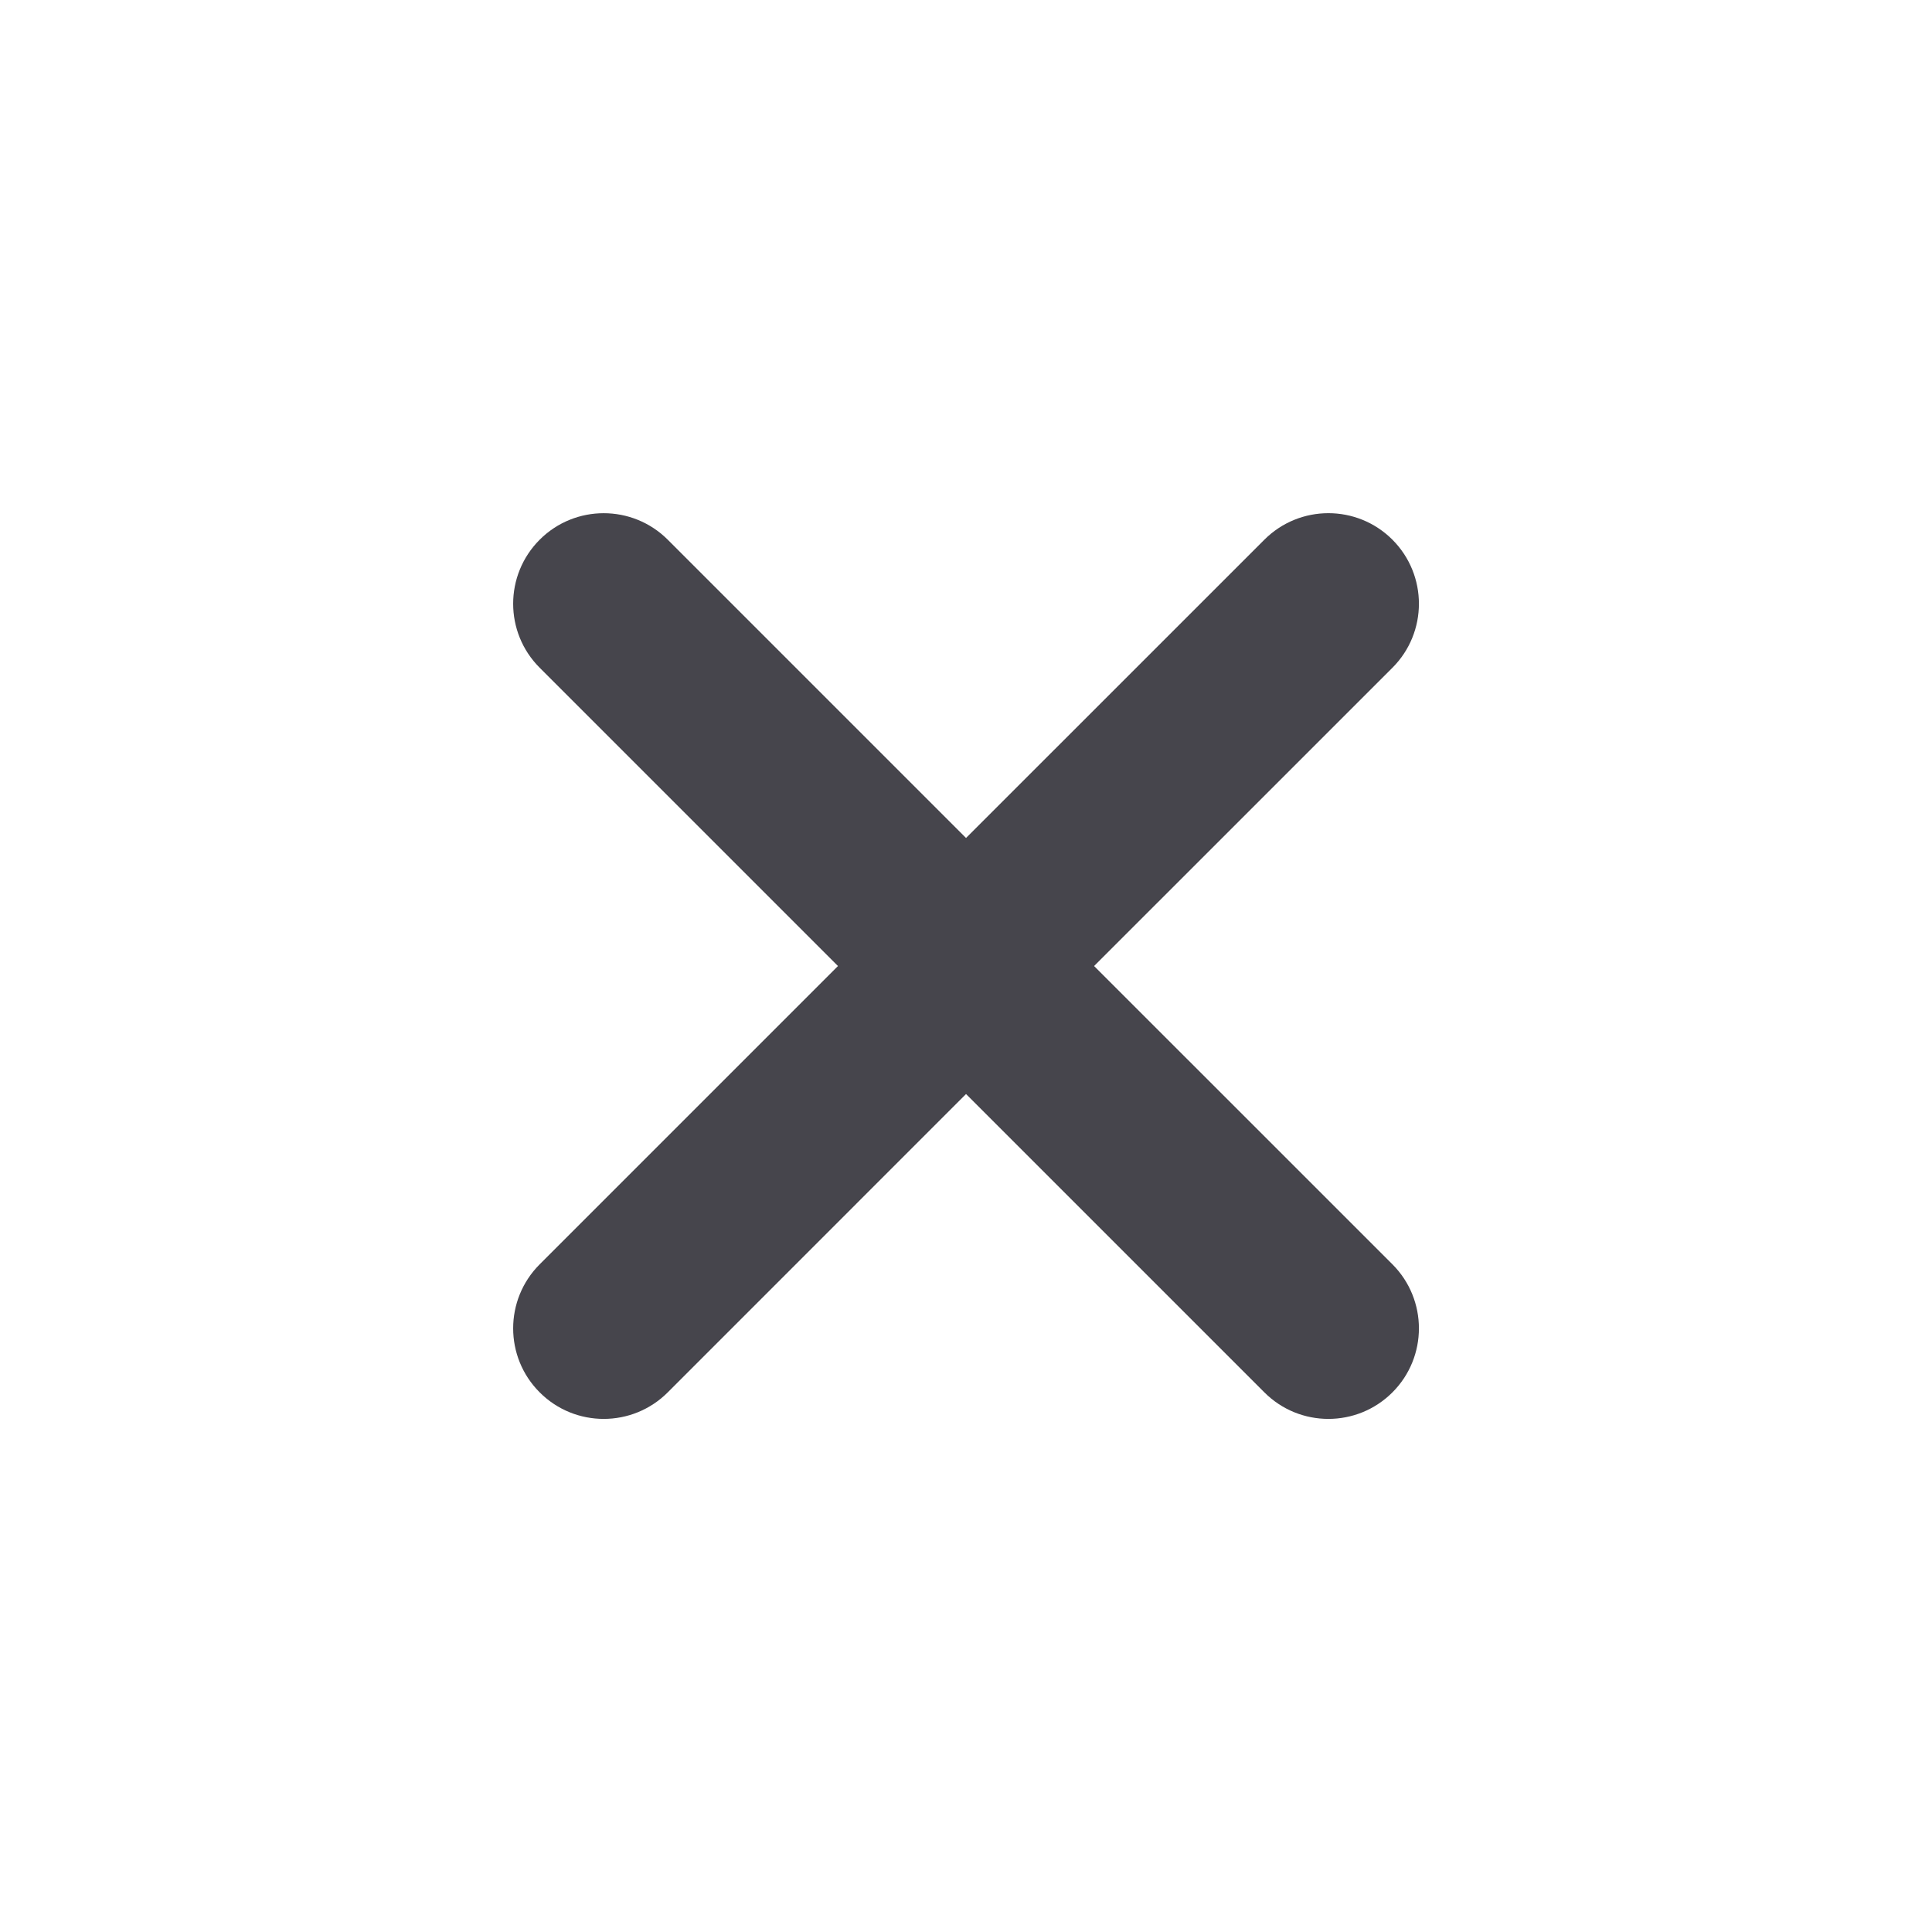
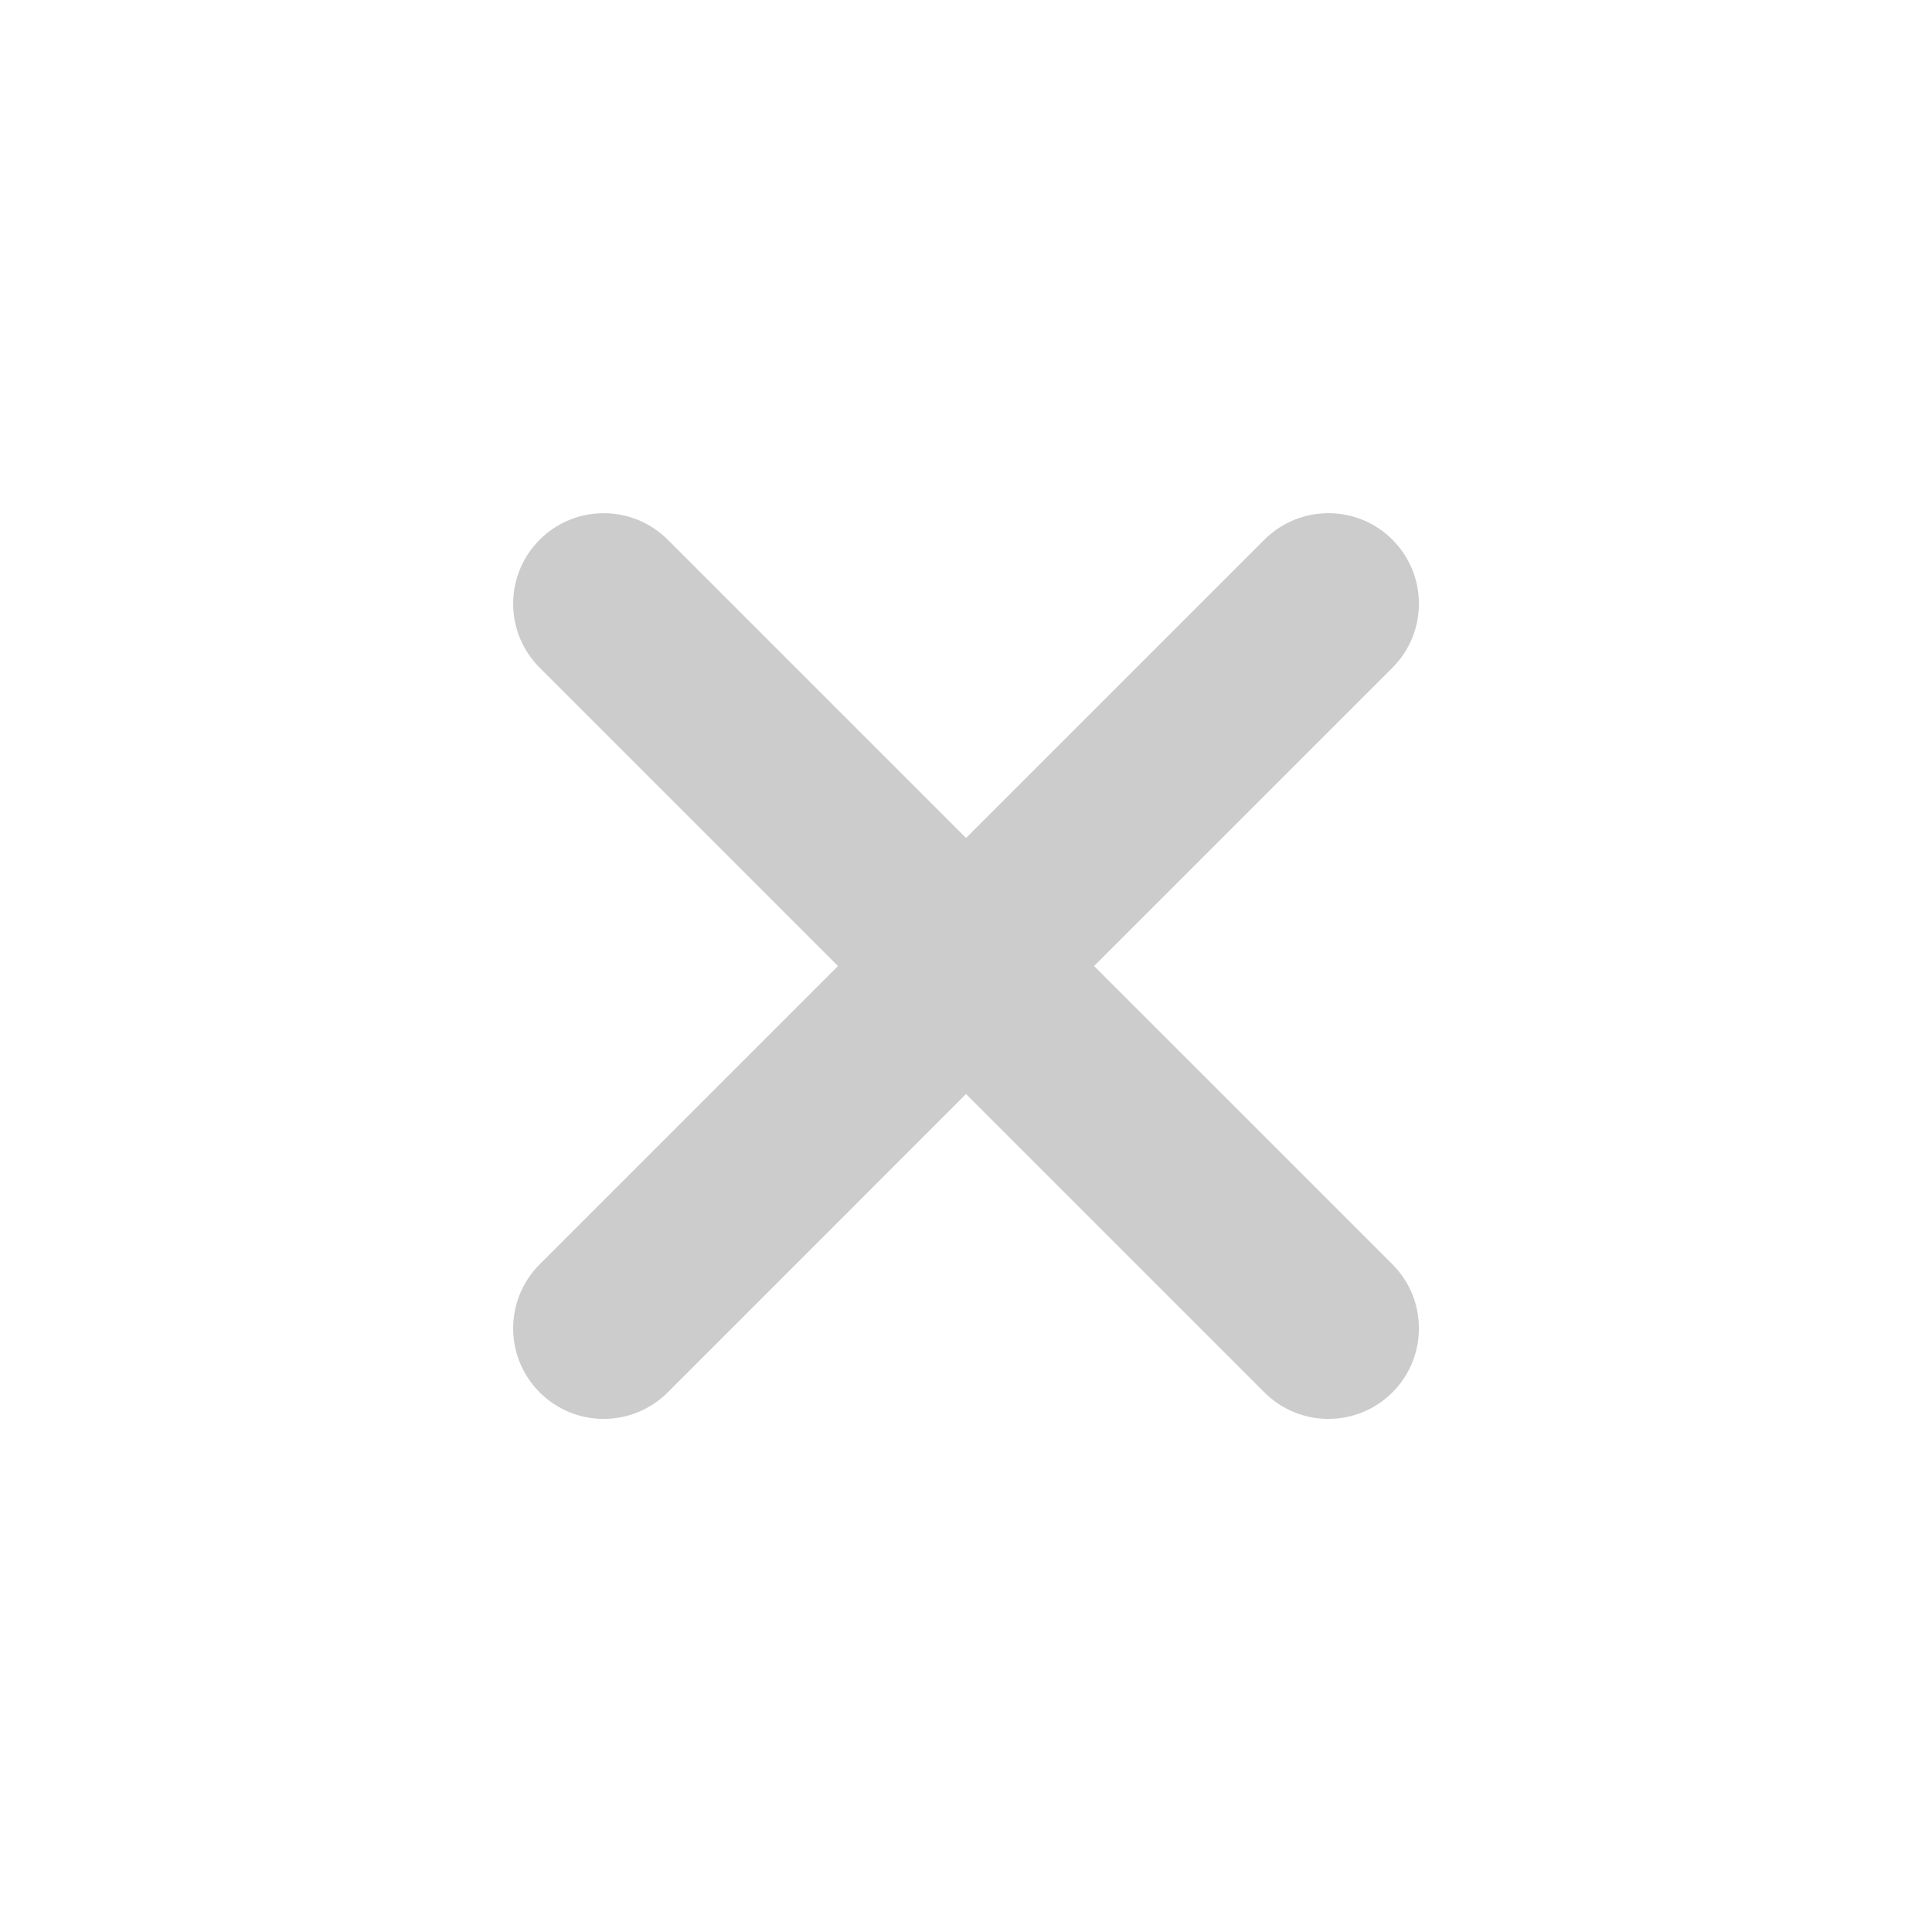
<svg xmlns="http://www.w3.org/2000/svg" preserveAspectRatio="none" overflow="visible" style="display: block;" width="32" height="32" viewBox="0 0 32 32" fill="none">
  <g id="x">
    <g id="Rectangle 69">
</g>
    <g id="Union">
-       <path d="M21.295 9.293C21.686 8.902 22.319 8.902 22.709 9.293C23.099 9.683 23.099 10.316 22.709 10.707L17.414 16.001L22.709 21.295C23.099 21.685 23.099 22.318 22.709 22.709C22.319 23.099 21.686 23.099 21.295 22.709L16 17.414L10.706 22.709C10.316 23.099 9.683 23.099 9.292 22.709C8.902 22.318 8.902 21.685 9.292 21.295L14.586 16.001L9.292 10.707C8.902 10.316 8.902 9.683 9.292 9.293C9.683 8.902 10.316 8.902 10.706 9.293L16 14.587L21.295 9.293Z" fill="#46454C" />
-       <path d="M21.295 9.293L20.942 8.939L20.942 8.939L21.295 9.293ZM22.709 9.293L23.063 8.939L23.063 8.939L22.709 9.293ZM22.709 10.707L23.063 11.06L23.063 11.06L22.709 10.707ZM17.414 16.001L17.061 15.647C16.967 15.741 16.914 15.868 16.914 16.001C16.914 16.134 16.967 16.261 17.061 16.354L17.414 16.001ZM22.709 21.295L23.063 20.941L23.063 20.941L22.709 21.295ZM22.709 22.709L23.063 23.062L23.063 23.062L22.709 22.709ZM21.295 22.709L20.942 23.062L20.942 23.062L21.295 22.709ZM16 17.414L16.354 17.06C16.26 16.967 16.133 16.914 16 16.914C15.868 16.914 15.74 16.967 15.647 17.06L16 17.414ZM10.706 22.709L11.06 23.062L11.06 23.062L10.706 22.709ZM9.292 22.709L8.939 23.062L8.939 23.062L9.292 22.709ZM9.292 21.295L8.939 20.941L8.939 20.941L9.292 21.295ZM14.586 16.001L14.94 16.354C15.135 16.159 15.135 15.843 14.94 15.647L14.586 16.001ZM9.292 10.707L9.646 10.353L9.646 10.353L9.292 10.707ZM9.292 9.293L8.939 8.939L8.939 8.939L9.292 9.293ZM10.706 9.293L11.06 8.939L11.06 8.939L10.706 9.293ZM16 14.587L15.647 14.94C15.842 15.136 16.159 15.136 16.354 14.94L16 14.587ZM21.295 9.293L21.649 9.646C21.844 9.451 22.16 9.451 22.356 9.646L22.709 9.293L23.063 8.939C22.477 8.353 21.527 8.354 20.942 8.939L21.295 9.293ZM22.709 9.293L22.355 9.646C22.551 9.842 22.551 10.158 22.355 10.353L22.709 10.707L23.063 11.06C23.648 10.475 23.648 9.525 23.063 8.939L22.709 9.293ZM22.709 10.707L22.356 10.353L17.061 15.647L17.414 16.001L17.768 16.354L23.063 11.06L22.709 10.707ZM17.414 16.001L17.061 16.354L22.356 21.648L22.709 21.295L23.063 20.941L17.768 15.647L17.414 16.001ZM22.709 21.295L22.355 21.648C22.551 21.843 22.551 22.16 22.355 22.355L22.709 22.709L23.063 23.062C23.648 22.477 23.648 21.527 23.063 20.941L22.709 21.295ZM22.709 22.709L22.356 22.355C22.16 22.55 21.844 22.55 21.649 22.355L21.295 22.709L20.942 23.062C21.527 23.648 22.477 23.648 23.063 23.062L22.709 22.709ZM21.295 22.709L21.649 22.355L16.354 17.06L16 17.414L15.647 17.767L20.942 23.062L21.295 22.709ZM16 17.414L15.647 17.06L10.353 22.355L10.706 22.709L11.06 23.062L16.354 17.767L16 17.414ZM10.706 22.709L10.353 22.355C10.157 22.55 9.841 22.55 9.646 22.355L9.292 22.709L8.939 23.062C9.524 23.648 10.474 23.648 11.06 23.062L10.706 22.709ZM9.292 22.709L9.646 22.355C9.451 22.16 9.451 21.844 9.646 21.648L9.292 21.295L8.939 20.941C8.353 21.527 8.353 22.477 8.939 23.062L9.292 22.709ZM9.292 21.295L9.646 21.648L14.94 16.354L14.586 16.001L14.233 15.647L8.939 20.941L9.292 21.295ZM14.586 16.001L14.94 15.647L9.646 10.353L9.292 10.707L8.939 11.06L14.233 16.354L14.586 16.001ZM9.292 10.707L9.646 10.353C9.451 10.158 9.451 9.842 9.646 9.646L9.292 9.293L8.939 8.939C8.353 9.525 8.353 10.475 8.939 11.06L9.292 10.707ZM9.292 9.293L9.646 9.646C9.841 9.451 10.157 9.451 10.353 9.646L10.706 9.293L11.06 8.939C10.474 8.354 9.524 8.354 8.939 8.939L9.292 9.293ZM10.706 9.293L10.353 9.646L15.647 14.94L16 14.587L16.354 14.233L11.06 8.939L10.706 9.293ZM16 14.587L16.354 14.94L21.649 9.646L21.295 9.293L20.942 8.939L15.647 14.233L16 14.587Z" fill="#46454C" />
+       <path d="M21.295 9.293C21.686 8.902 22.319 8.902 22.709 9.293C23.099 9.683 23.099 10.316 22.709 10.707L17.414 16.001L22.709 21.295C23.099 21.685 23.099 22.318 22.709 22.709C22.319 23.099 21.686 23.099 21.295 22.709L16 17.414L10.706 22.709C10.316 23.099 9.683 23.099 9.292 22.709C8.902 22.318 8.902 21.685 9.292 21.295L14.586 16.001L9.292 10.707C8.902 10.316 8.902 9.683 9.292 9.293C9.683 8.902 10.316 8.902 10.706 9.293L16 14.587L21.295 9.293Z" fill="#CCCCCC" />
+       <path d="M21.295 9.293L20.942 8.939L20.942 8.939L21.295 9.293ZM22.709 9.293L23.063 8.939L23.063 8.939L22.709 9.293ZM22.709 10.707L23.063 11.06L23.063 11.06L22.709 10.707ZM17.414 16.001L17.061 15.647C16.967 15.741 16.914 15.868 16.914 16.001C16.914 16.134 16.967 16.261 17.061 16.354L17.414 16.001ZM22.709 21.295L23.063 20.941L23.063 20.941L22.709 21.295ZM22.709 22.709L23.063 23.062L23.063 23.062L22.709 22.709ZM21.295 22.709L20.942 23.062L20.942 23.062L21.295 22.709ZM16 17.414L16.354 17.06C16.26 16.967 16.133 16.914 16 16.914C15.868 16.914 15.74 16.967 15.647 17.06L16 17.414ZM10.706 22.709L11.06 23.062L11.06 23.062L10.706 22.709ZM9.292 22.709L8.939 23.062L8.939 23.062L9.292 22.709ZM9.292 21.295L8.939 20.941L8.939 20.941L9.292 21.295ZM14.586 16.001L14.94 16.354C15.135 16.159 15.135 15.843 14.94 15.647L14.586 16.001ZM9.292 10.707L9.646 10.353L9.646 10.353L9.292 10.707ZM9.292 9.293L8.939 8.939L8.939 8.939L9.292 9.293ZM10.706 9.293L11.06 8.939L11.06 8.939L10.706 9.293ZM16 14.587L15.647 14.94C15.842 15.136 16.159 15.136 16.354 14.94L16 14.587ZM21.295 9.293L21.649 9.646C21.844 9.451 22.16 9.451 22.356 9.646L22.709 9.293L23.063 8.939C22.477 8.353 21.527 8.354 20.942 8.939L21.295 9.293ZM22.709 9.293L22.355 9.646C22.551 9.842 22.551 10.158 22.355 10.353L22.709 10.707L23.063 11.06C23.648 10.475 23.648 9.525 23.063 8.939L22.709 9.293ZM22.709 10.707L22.356 10.353L17.061 15.647L17.414 16.001L17.768 16.354L23.063 11.06L22.709 10.707ZM17.414 16.001L17.061 16.354L22.356 21.648L22.709 21.295L23.063 20.941L17.768 15.647L17.414 16.001ZM22.709 21.295L22.355 21.648C22.551 21.843 22.551 22.16 22.355 22.355L22.709 22.709L23.063 23.062C23.648 22.477 23.648 21.527 23.063 20.941L22.709 21.295ZM22.709 22.709L22.356 22.355C22.16 22.55 21.844 22.55 21.649 22.355L21.295 22.709L20.942 23.062C21.527 23.648 22.477 23.648 23.063 23.062L22.709 22.709ZM21.295 22.709L21.649 22.355L16.354 17.06L16 17.414L15.647 17.767L20.942 23.062L21.295 22.709ZM16 17.414L15.647 17.06L10.353 22.355L10.706 22.709L11.06 23.062L16.354 17.767L16 17.414ZM10.706 22.709L10.353 22.355C10.157 22.55 9.841 22.55 9.646 22.355L9.292 22.709L8.939 23.062C9.524 23.648 10.474 23.648 11.06 23.062L10.706 22.709ZM9.292 22.709L9.646 22.355C9.451 22.16 9.451 21.844 9.646 21.648L9.292 21.295L8.939 20.941C8.353 21.527 8.353 22.477 8.939 23.062L9.292 22.709ZM9.292 21.295L9.646 21.648L14.94 16.354L14.586 16.001L14.233 15.647L8.939 20.941L9.292 21.295ZM14.586 16.001L14.94 15.647L9.646 10.353L9.292 10.707L8.939 11.06L14.233 16.354L14.586 16.001ZM9.292 10.707L9.646 10.353C9.451 10.158 9.451 9.842 9.646 9.646L9.292 9.293L8.939 8.939C8.353 9.525 8.353 10.475 8.939 11.06L9.292 10.707ZM9.292 9.293L9.646 9.646C9.841 9.451 10.157 9.451 10.353 9.646L10.706 9.293L11.06 8.939C10.474 8.354 9.524 8.354 8.939 8.939L9.292 9.293ZM10.706 9.293L10.353 9.646L15.647 14.94L16 14.587L16.354 14.233L11.06 8.939L10.706 9.293ZM16 14.587L16.354 14.94L21.649 9.646L21.295 9.293L20.942 8.939L15.647 14.233L16 14.587Z" fill="#CCCCCC" />
    </g>
  </g>
</svg>
